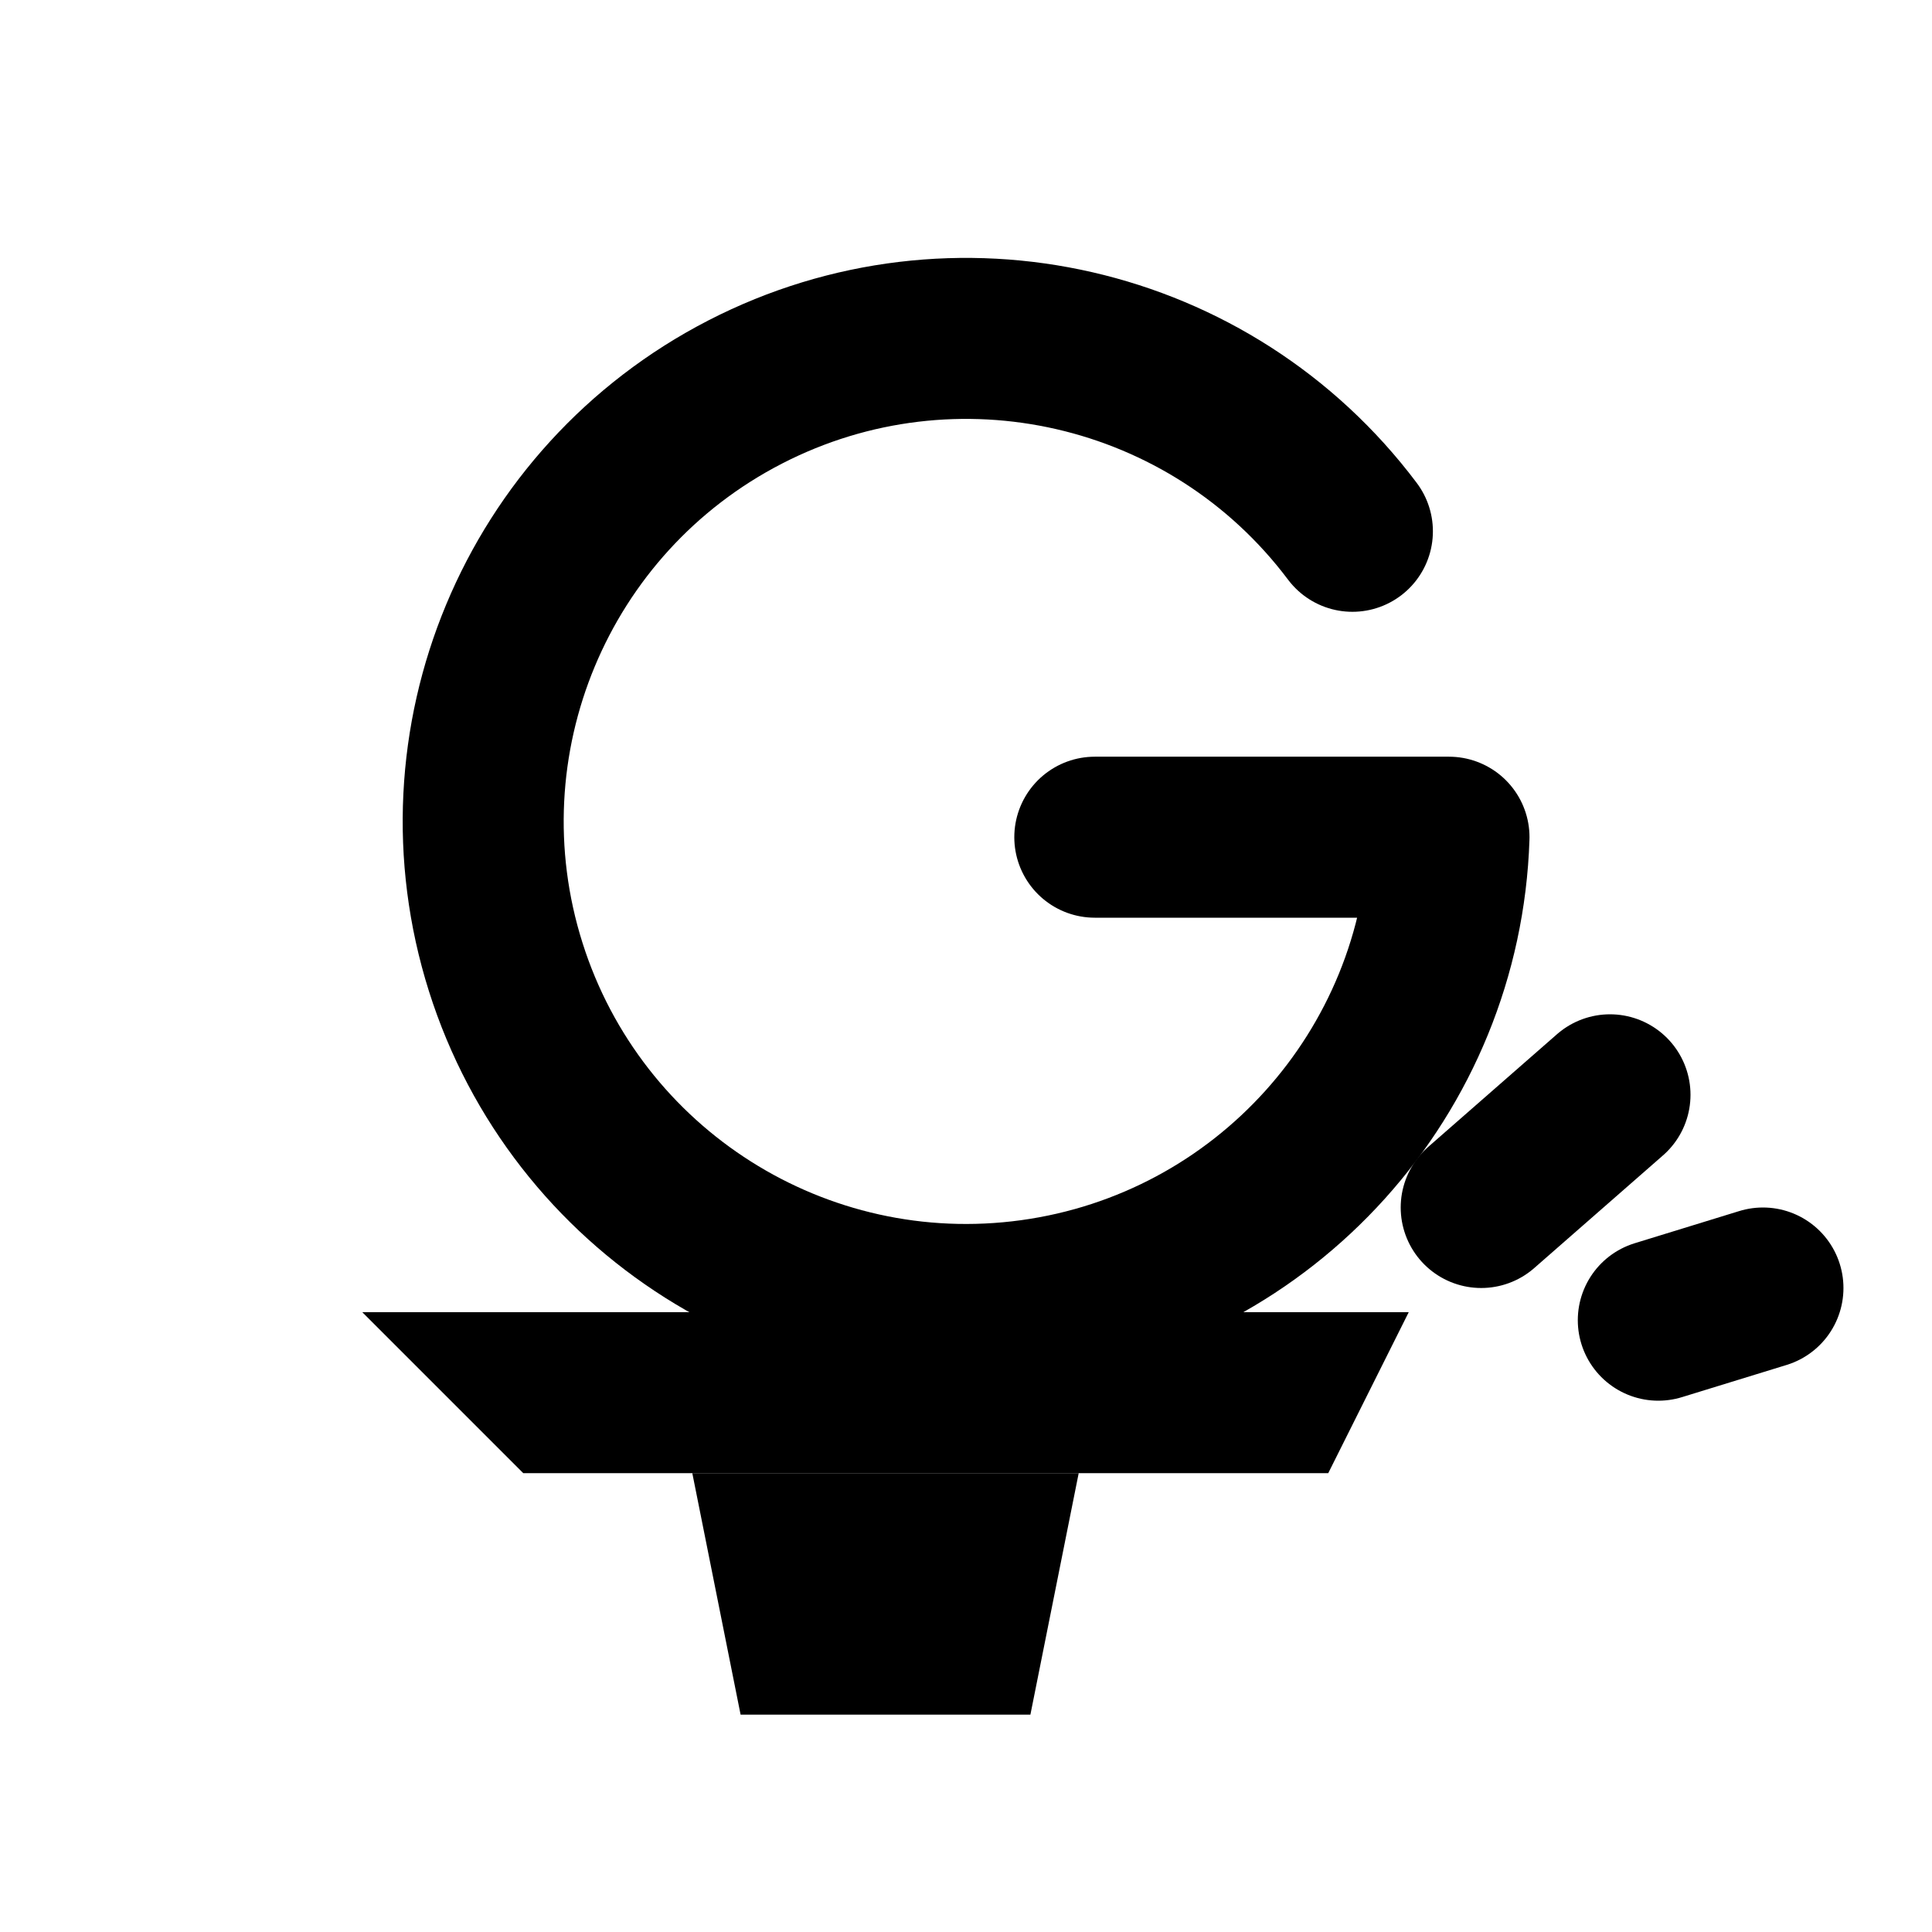
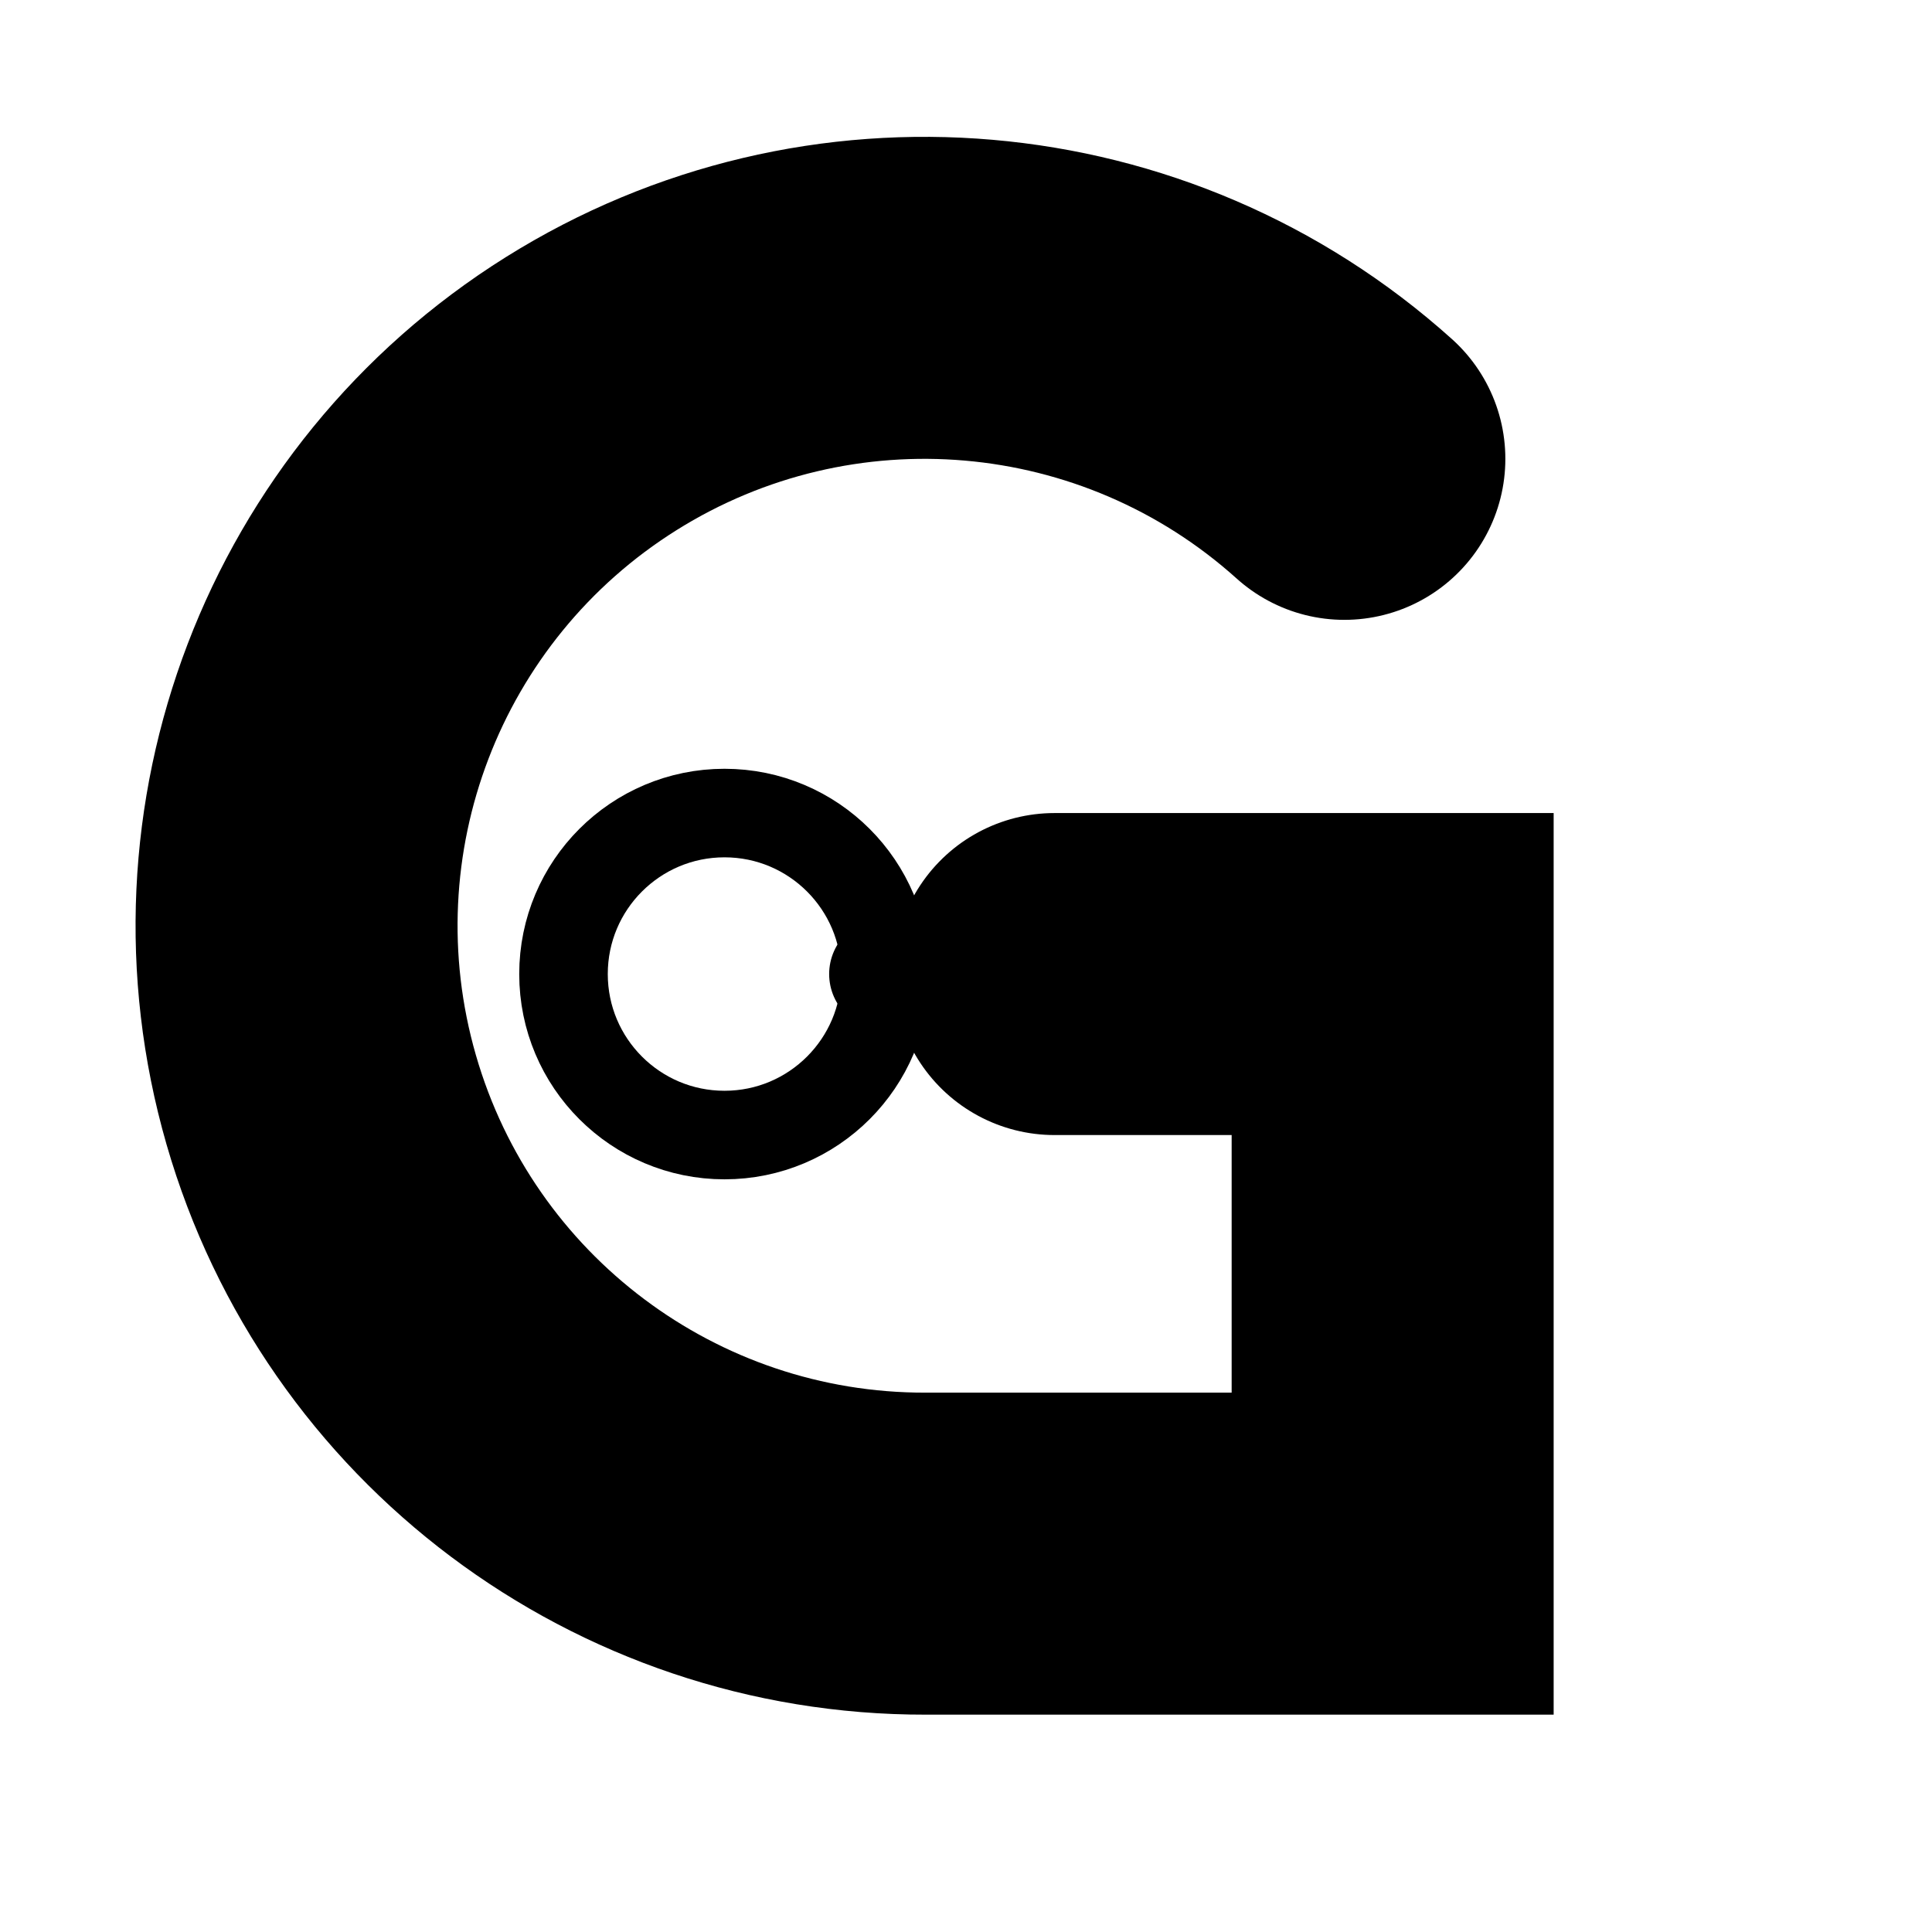
- <svg xmlns="http://www.w3.org/2000/svg" viewBox="0 0 24 24" fill="none" stroke="currentColor" stroke-width="2" stroke-linecap="round" stroke-linejoin="round">
-   <path d="M16.8 6.6A6 6 0 1 0 18 10.4h-4.4" />
-   <path d="M4.5 16.3h13l-1 2H6.5z" fill="currentColor" stroke="none" />
-   <path d="M8.6 18.3h4.8l-.6 3h-3.6z" fill="currentColor" stroke="none" />
-   <path d="M18.4 15l1.6-1.4M20.6 16.4l1.3-.4" />
+ <svg xmlns="http://www.w3.org/2000/svg" viewBox="0 0 24 24" fill="none" stroke="currentColor" stroke-linecap="round" stroke-linejoin="miter">
+   <path d="M16.7 5.7 A7.8 7.8 0 1 0 11.5 19.3 L17.3 19.3 L17.3 12.1 L13.1 12.1" stroke-width="4" />
+   <circle cx="9" cy="12.1" r="2" stroke-width="1.1" stroke-linejoin="round" />
+   <path d="M11 12.1 L13.1 12.1" stroke-width="1.4" />
</svg>
